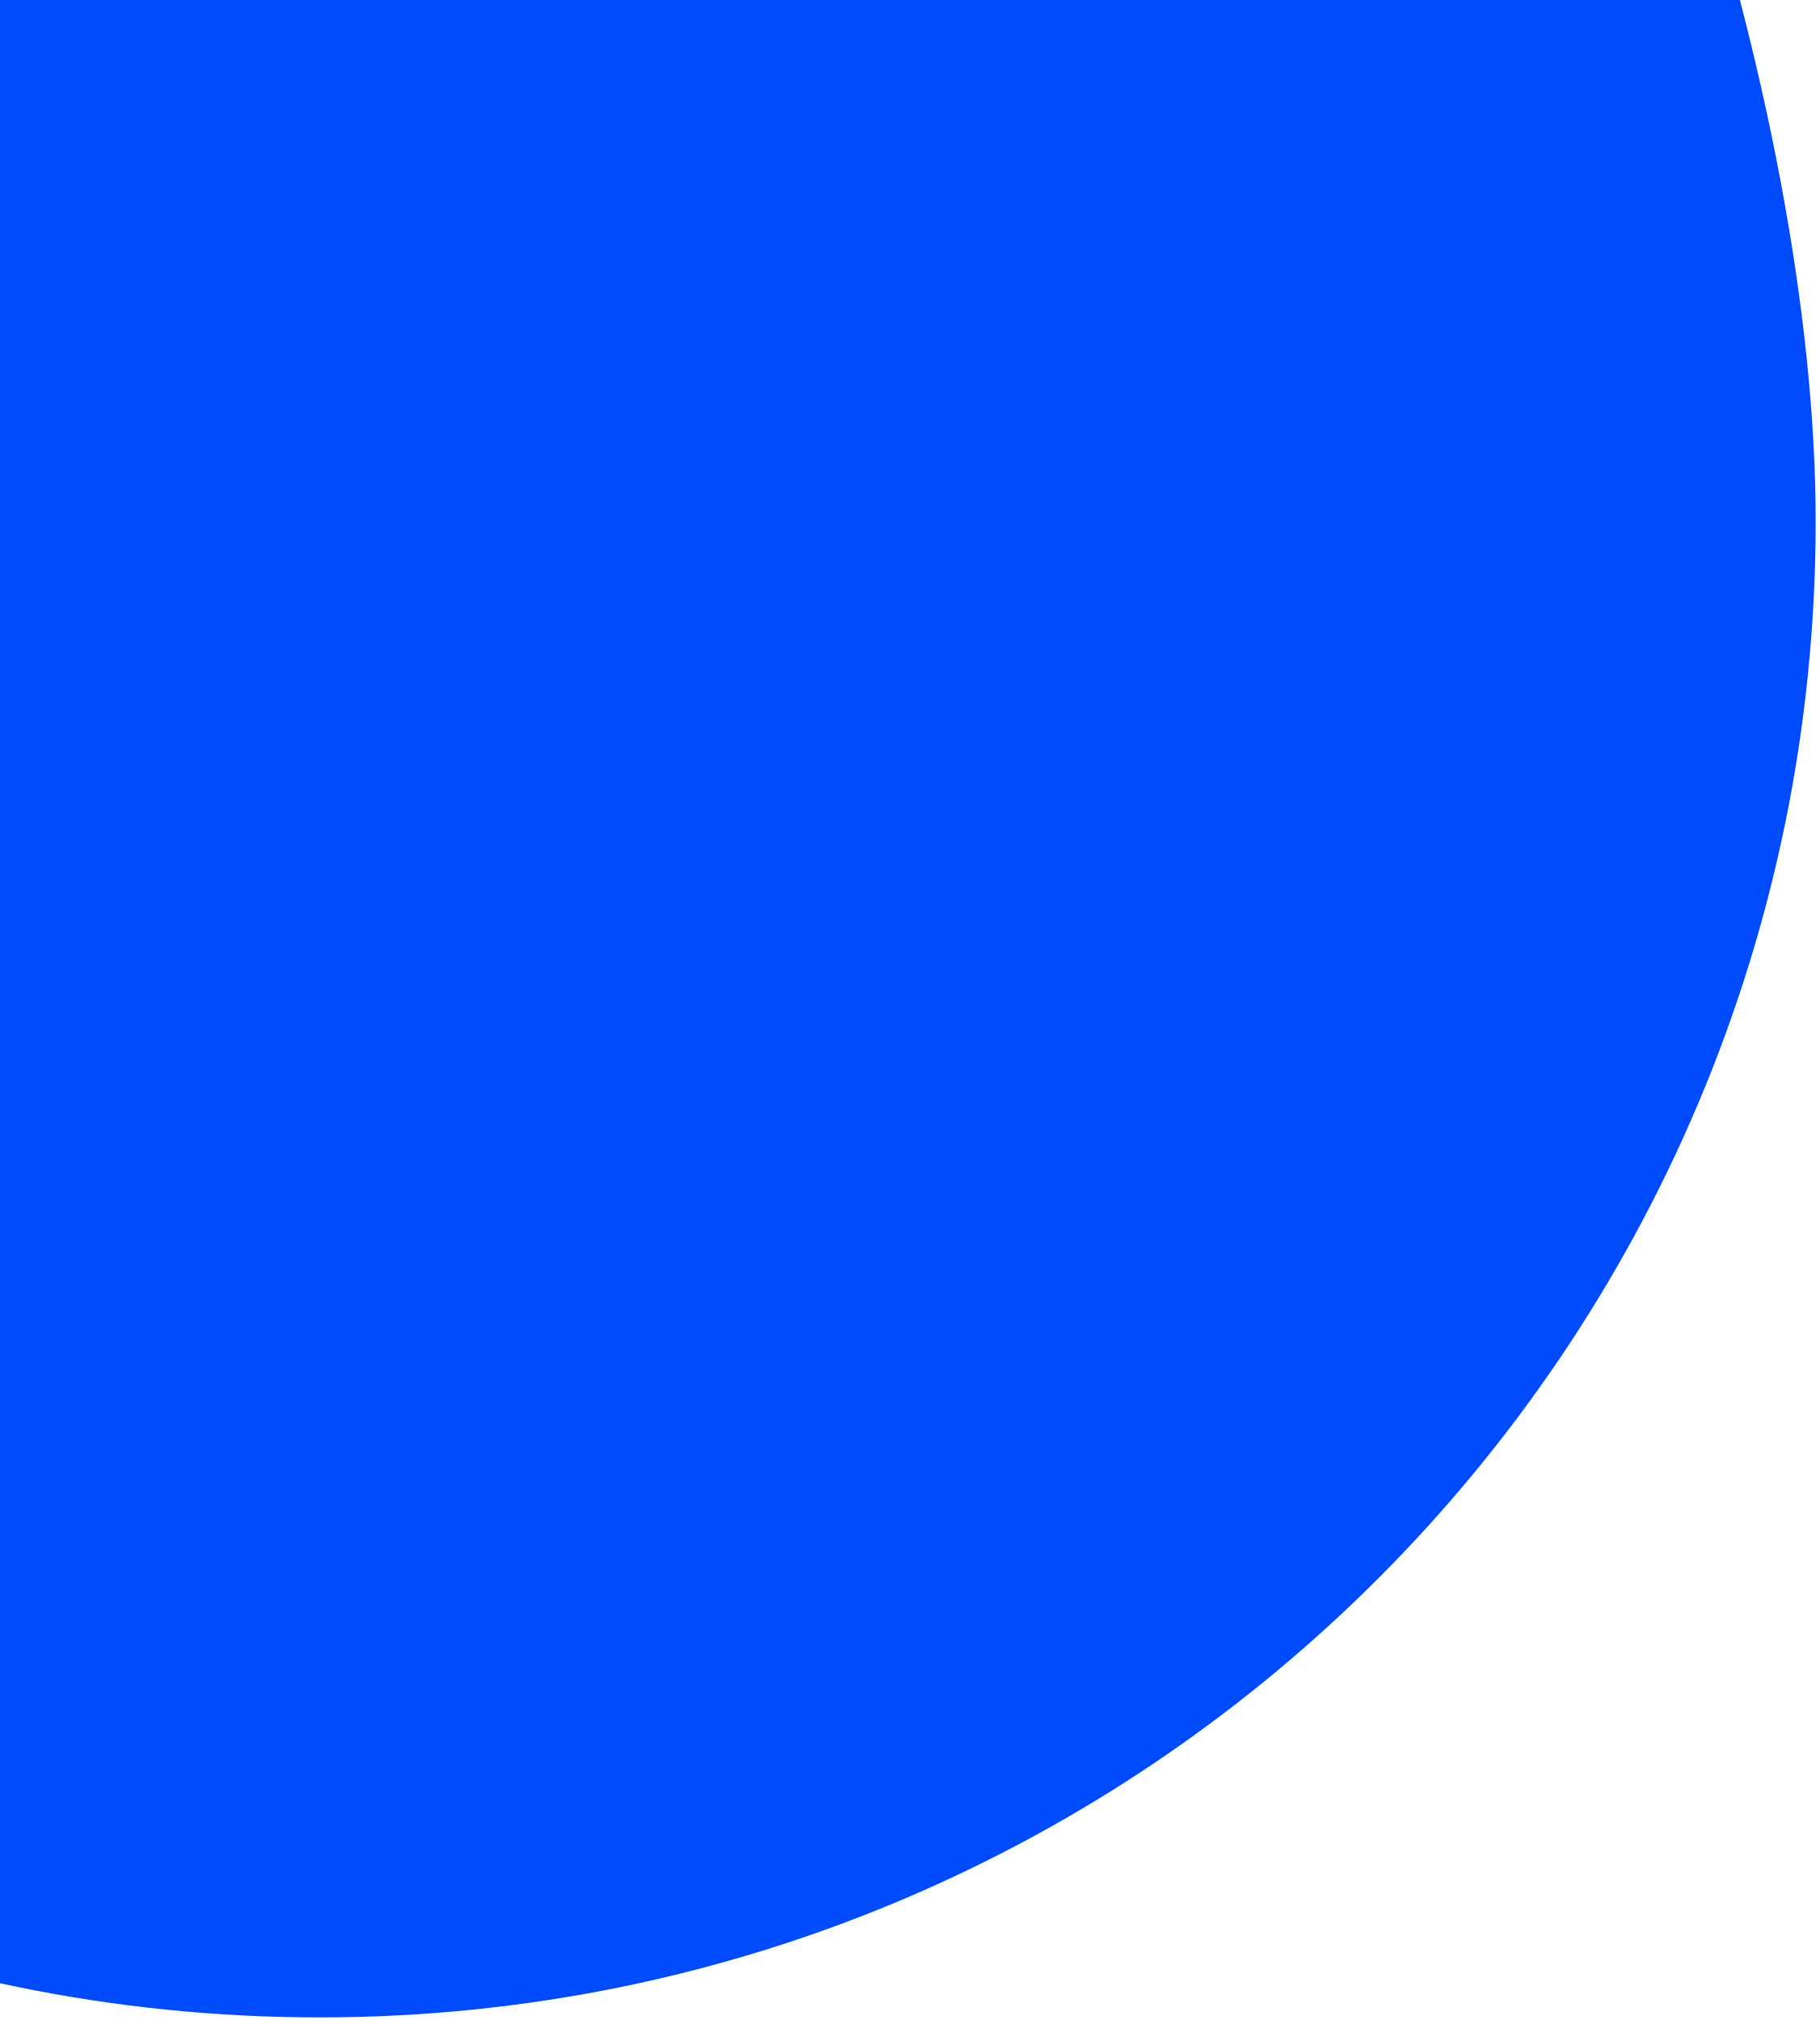
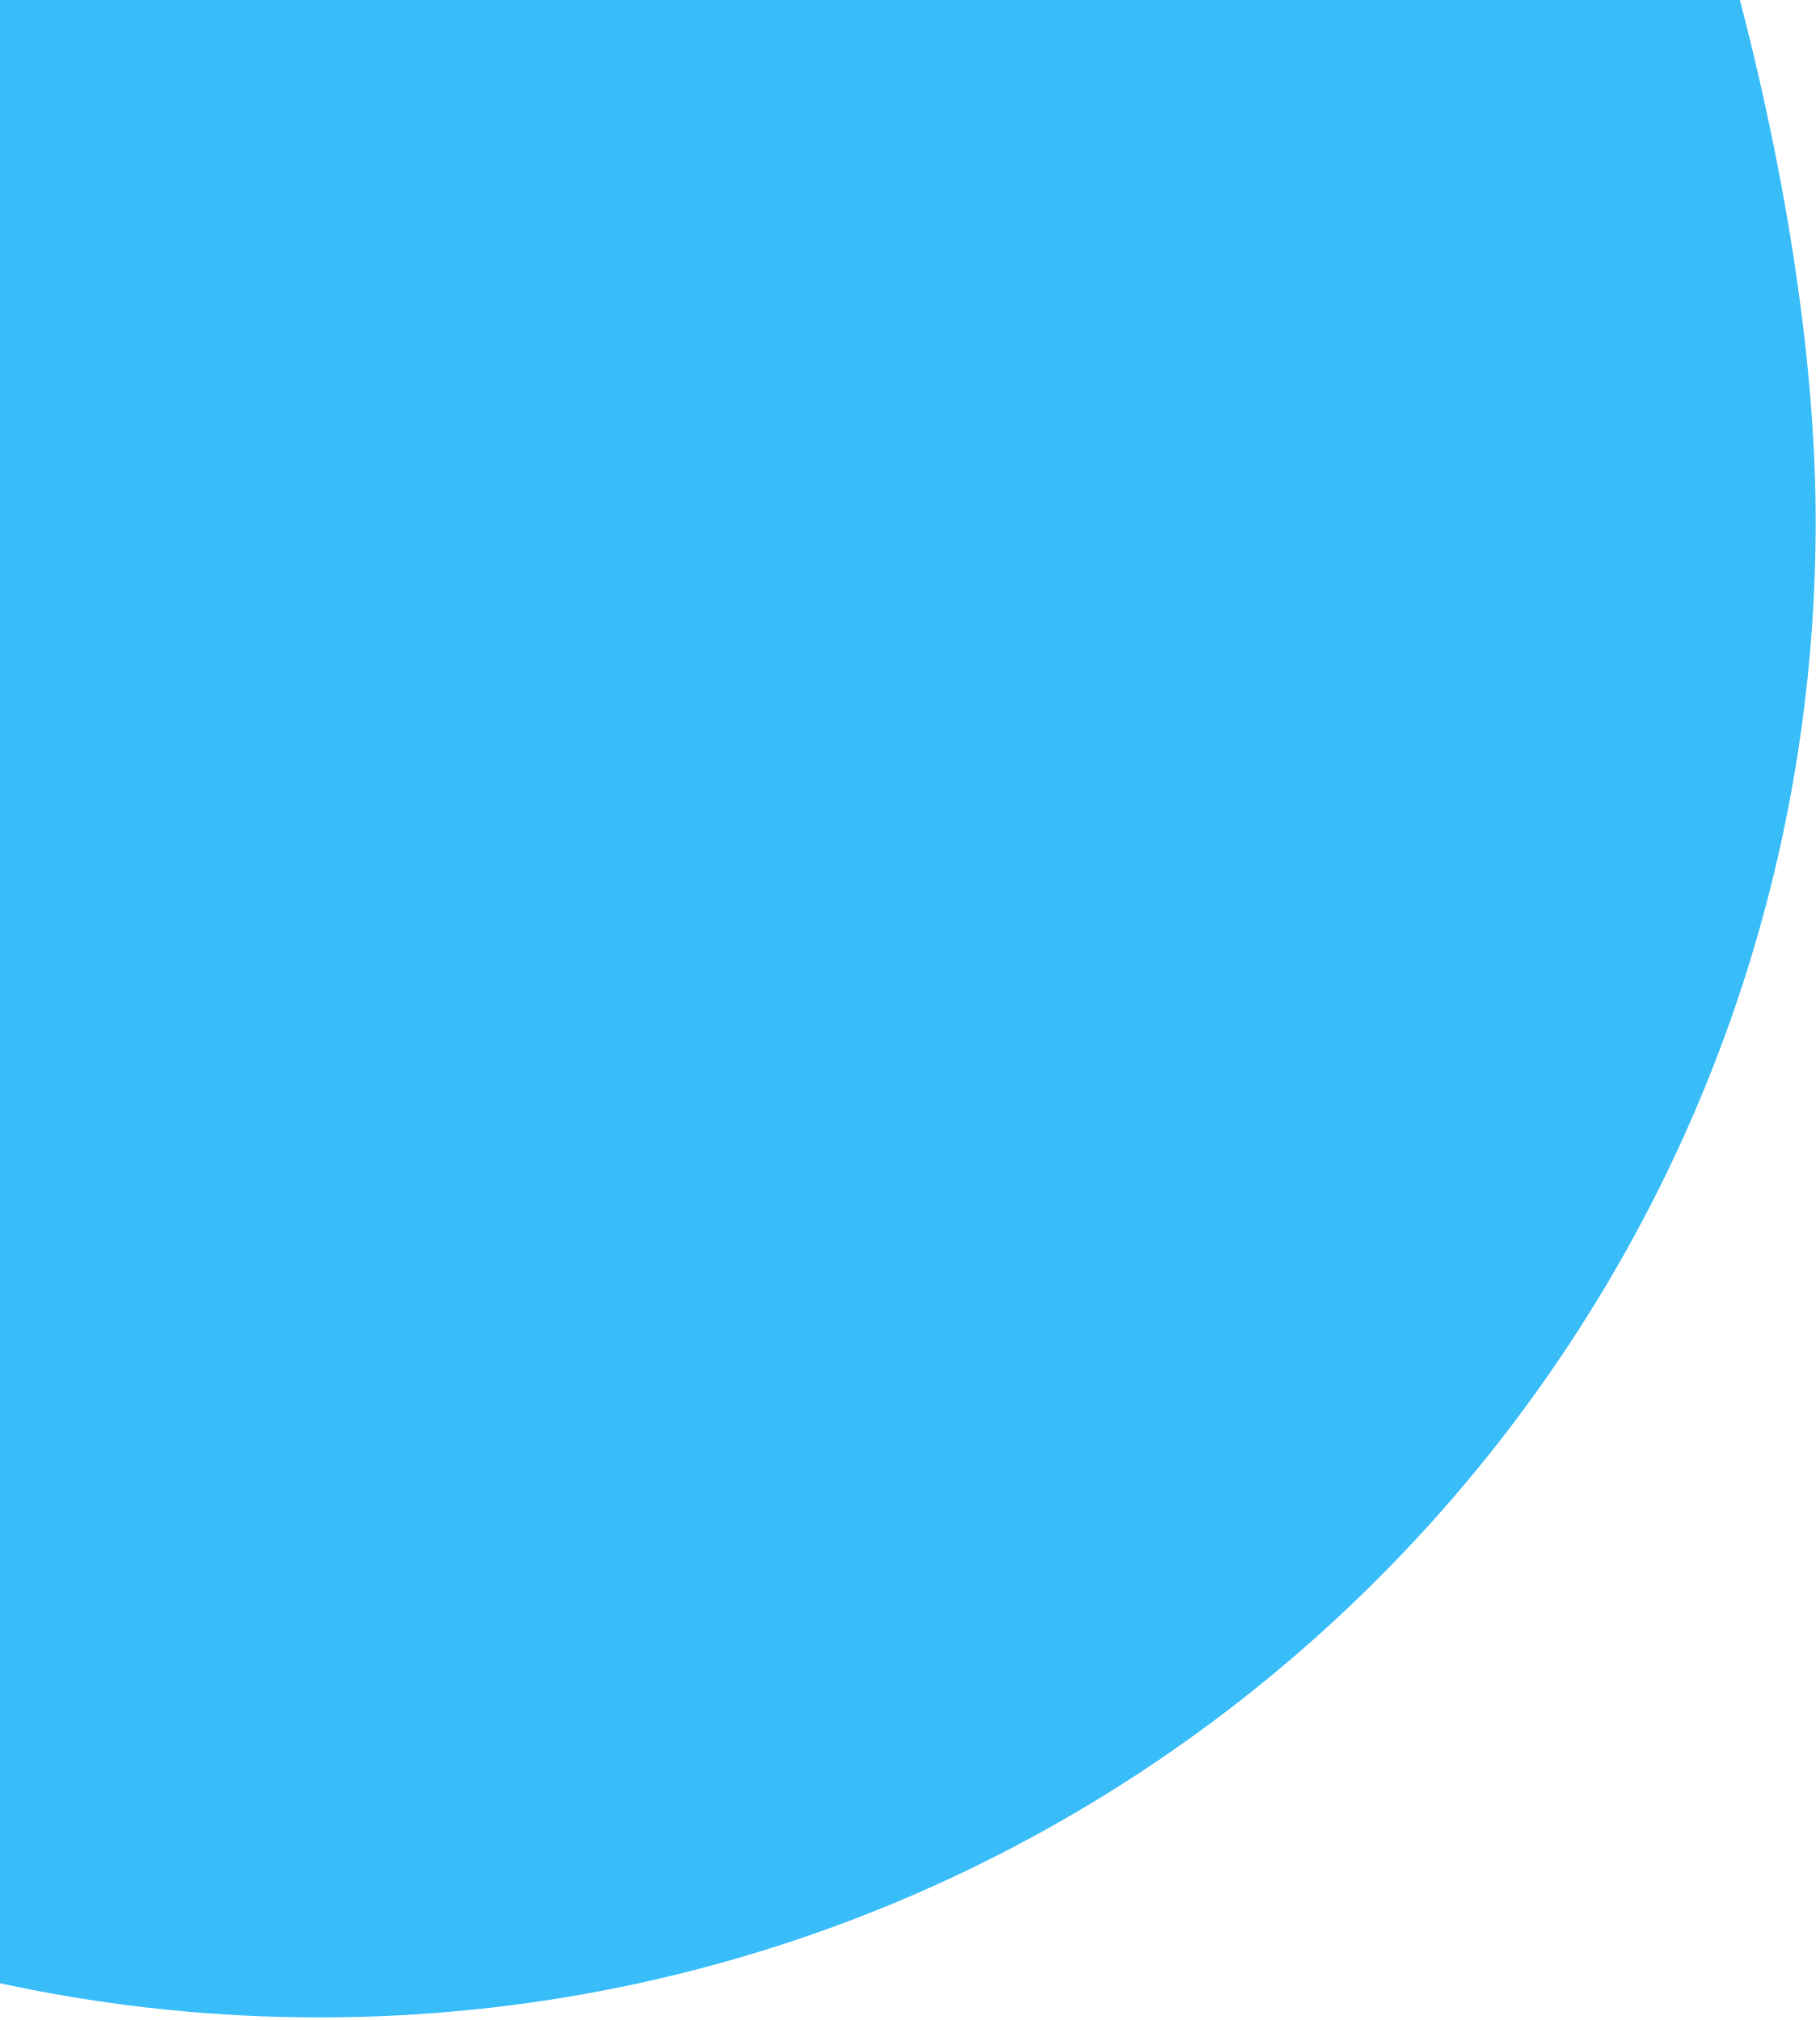
<svg xmlns="http://www.w3.org/2000/svg" width="245" height="272" viewBox="0 0 245 272" fill="none">
-   <path d="M43 -131.222C138.438 -261.036 244.435 -41.036 244.435 70.214C244.435 181.464 154.25 271.65 43 271.65C-68.25 271.65 -158.436 181.464 -158.436 70.214C-158.436 -41.036 -52.438 -1.407 43 -131.222Z" fill="#004BFE" />
+   <path d="M43 -131.222C138.438 -261.036 244.435 -41.036 244.435 70.214C244.435 181.464 154.25 271.65 43 271.65C-68.25 271.65 -158.436 181.464 -158.436 70.214C-158.436 -41.036 -52.438 -1.407 43 -131.222Z" fill="#38bdf8" />
</svg>
